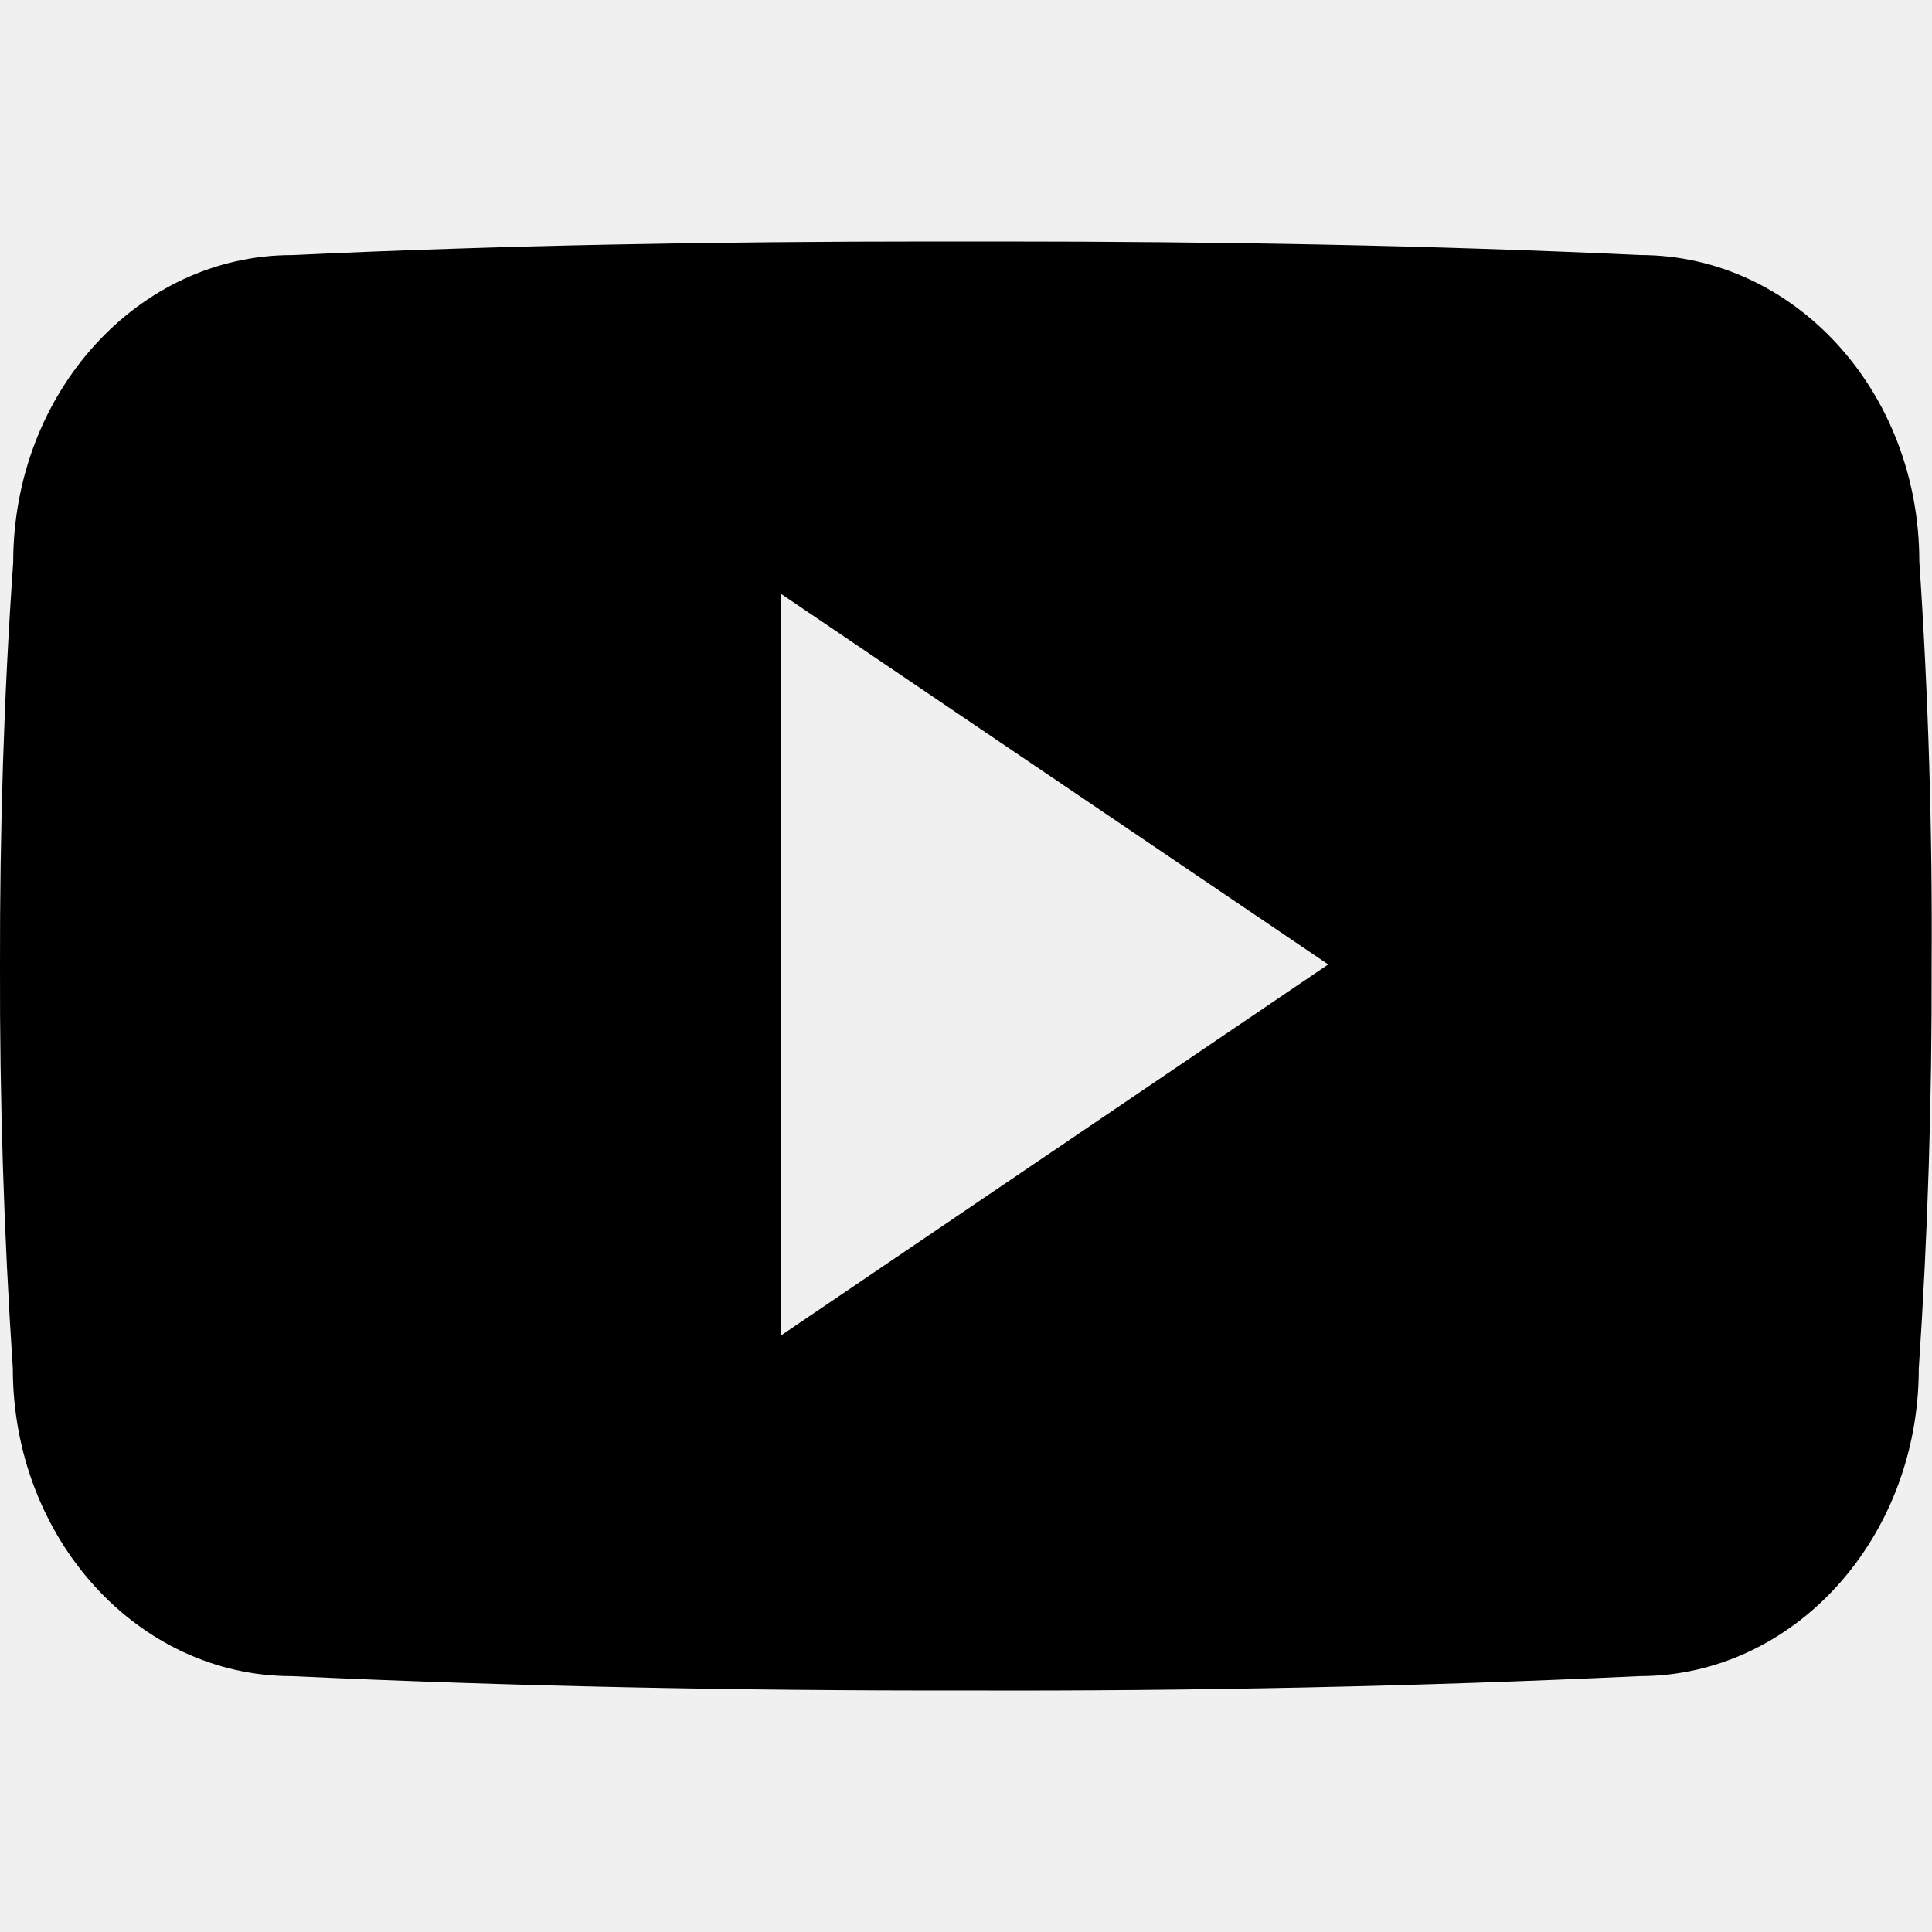
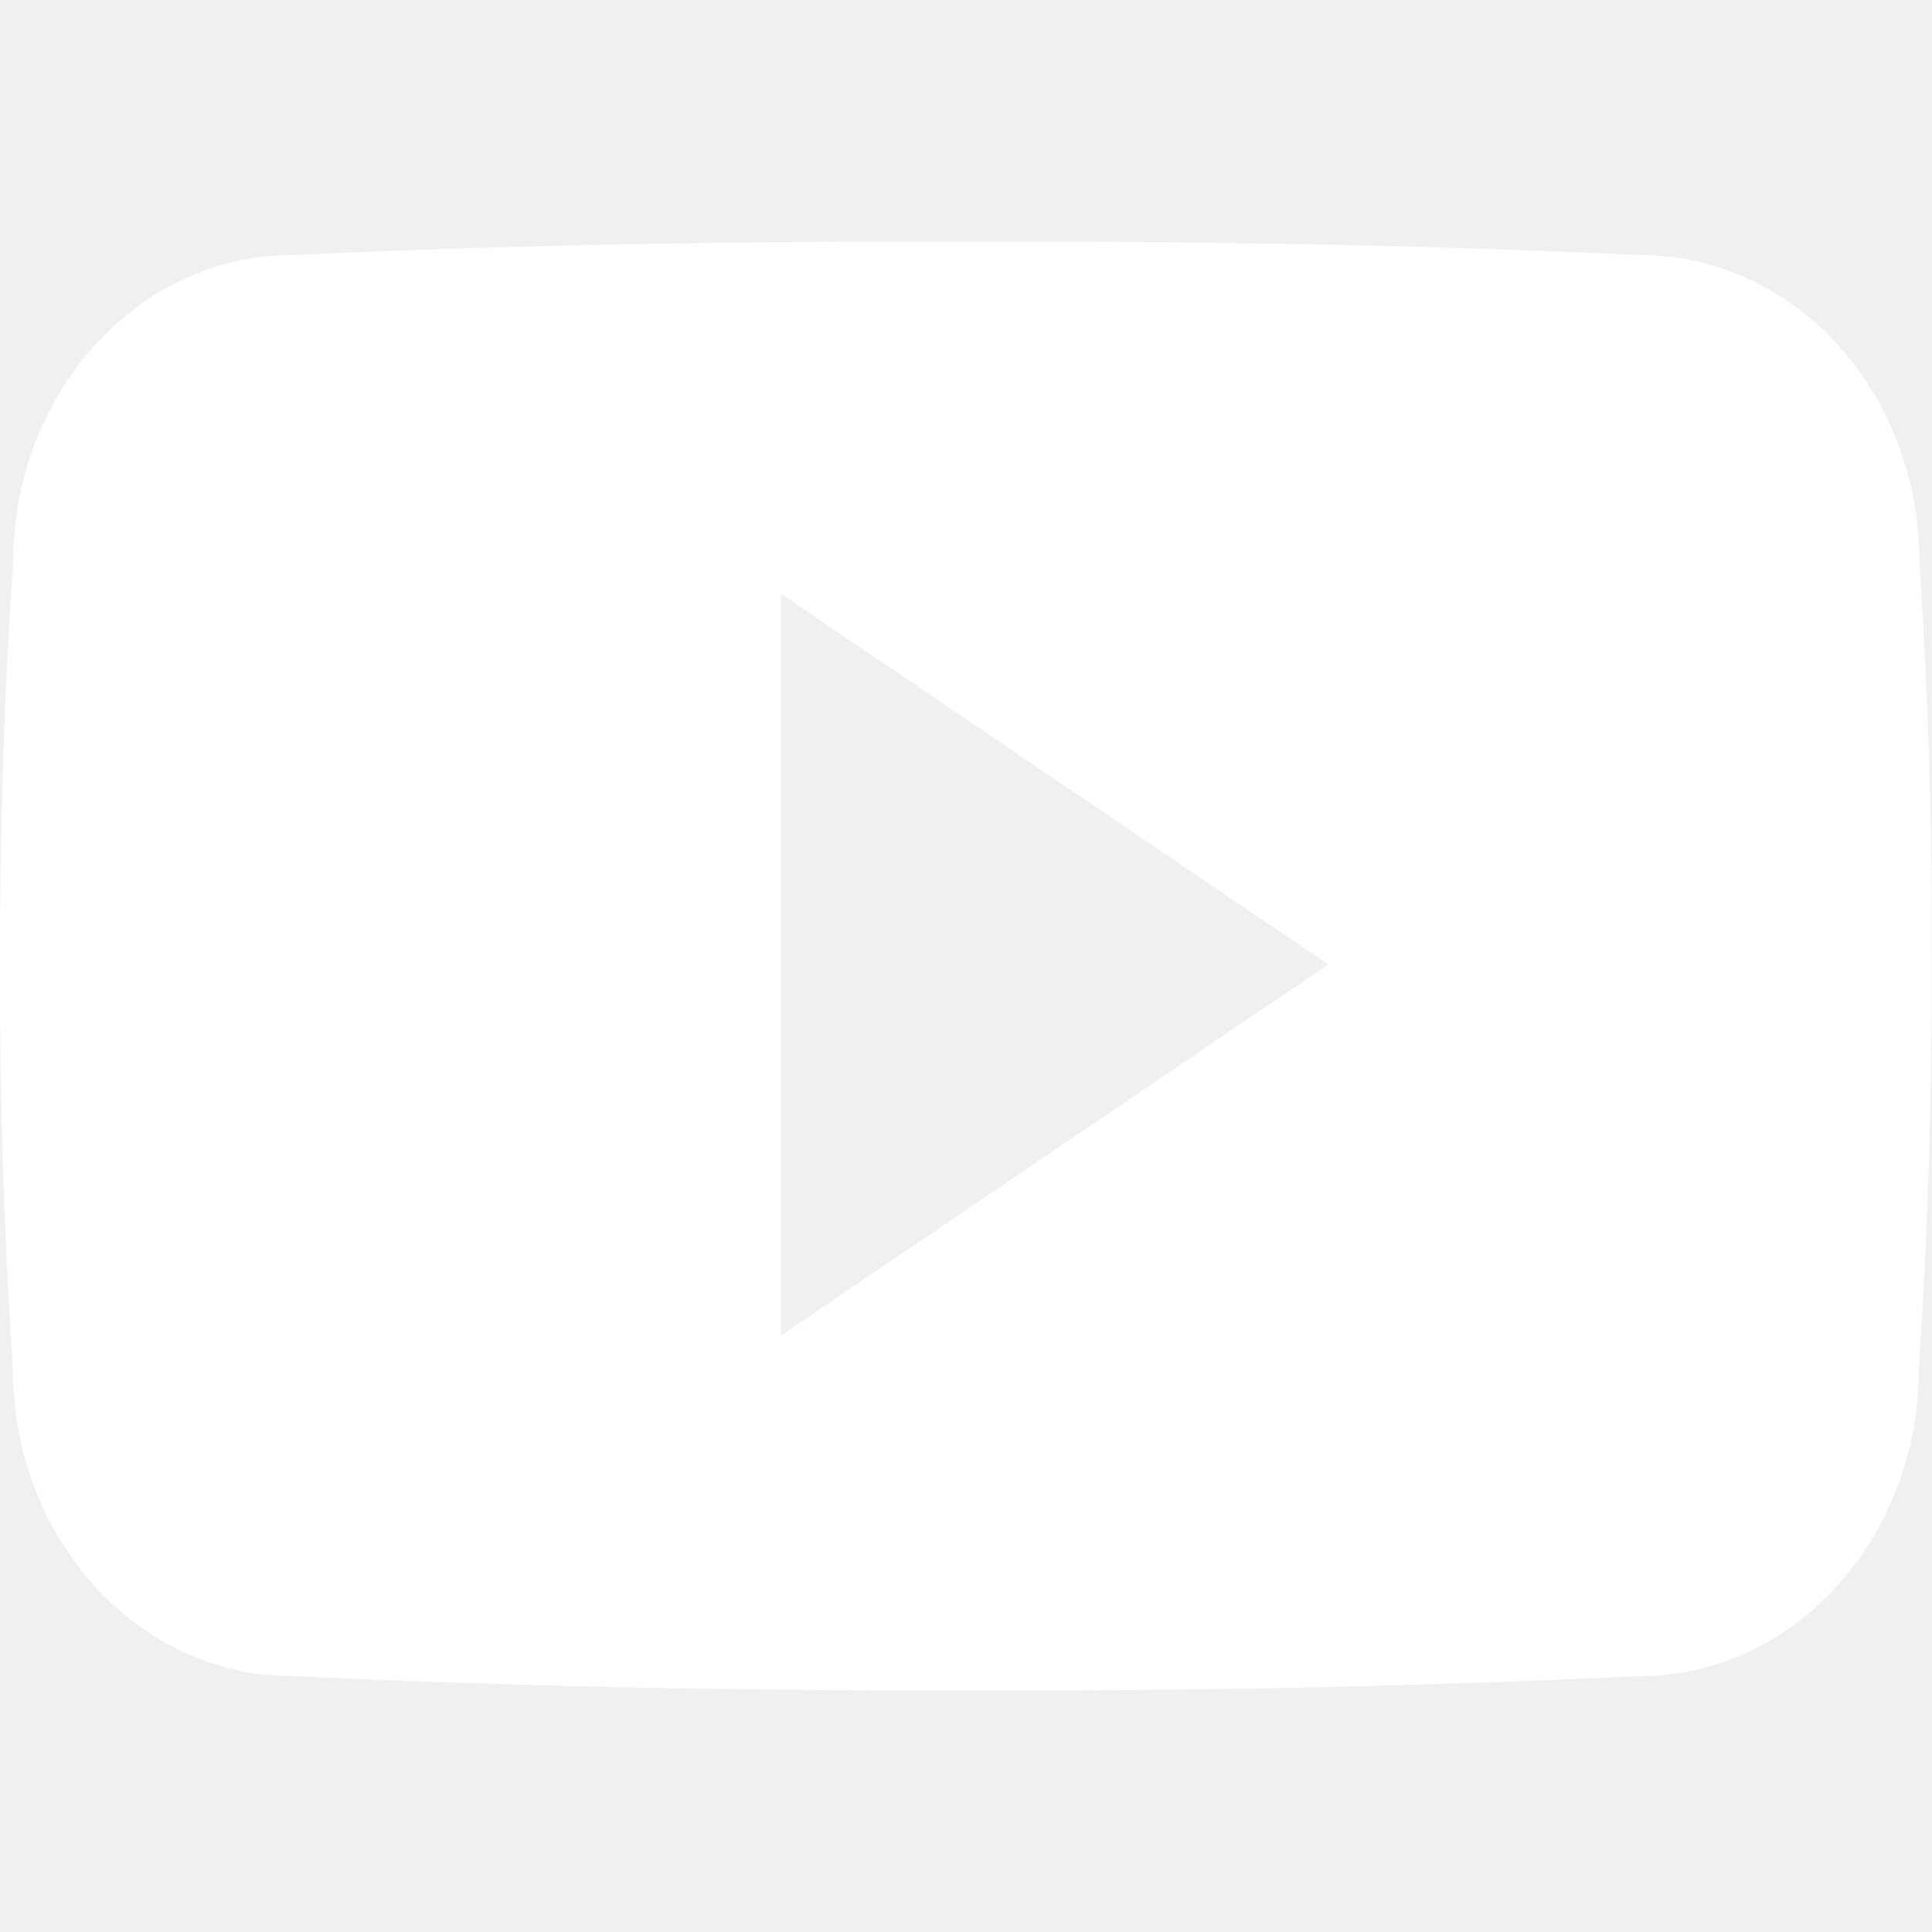
- <svg xmlns="http://www.w3.org/2000/svg" width="24" height="24" viewBox="0 0 512 512">
+ <svg xmlns="http://www.w3.org/2000/svg" width="24" height="24" viewBox="0 0 512 512" fill="white">
  <path d="M508.64,148.79c0-45-33.1-81.2-74-81.2C379.24,65,322.74,64,265,64H247c-57.6,0-114.2,1-169.6,3.6-40.8,0-73.9,36.4-73.9,81.4C1,184.59-.06,220.19,0,255.79q-.15,53.4,3.4,106.9c0,45,33.1,81.5,73.9,81.5,58.2,2.7,117.9,3.9,178.6,3.8q91.2.3,178.6-3.8c40.9,0,74-36.5,74-81.5,2.4-35.7,3.5-71.3,3.4-107Q512.24,202.29,508.64,148.79ZM207,353.89V157.39l145,98.2Z" />
</svg>
